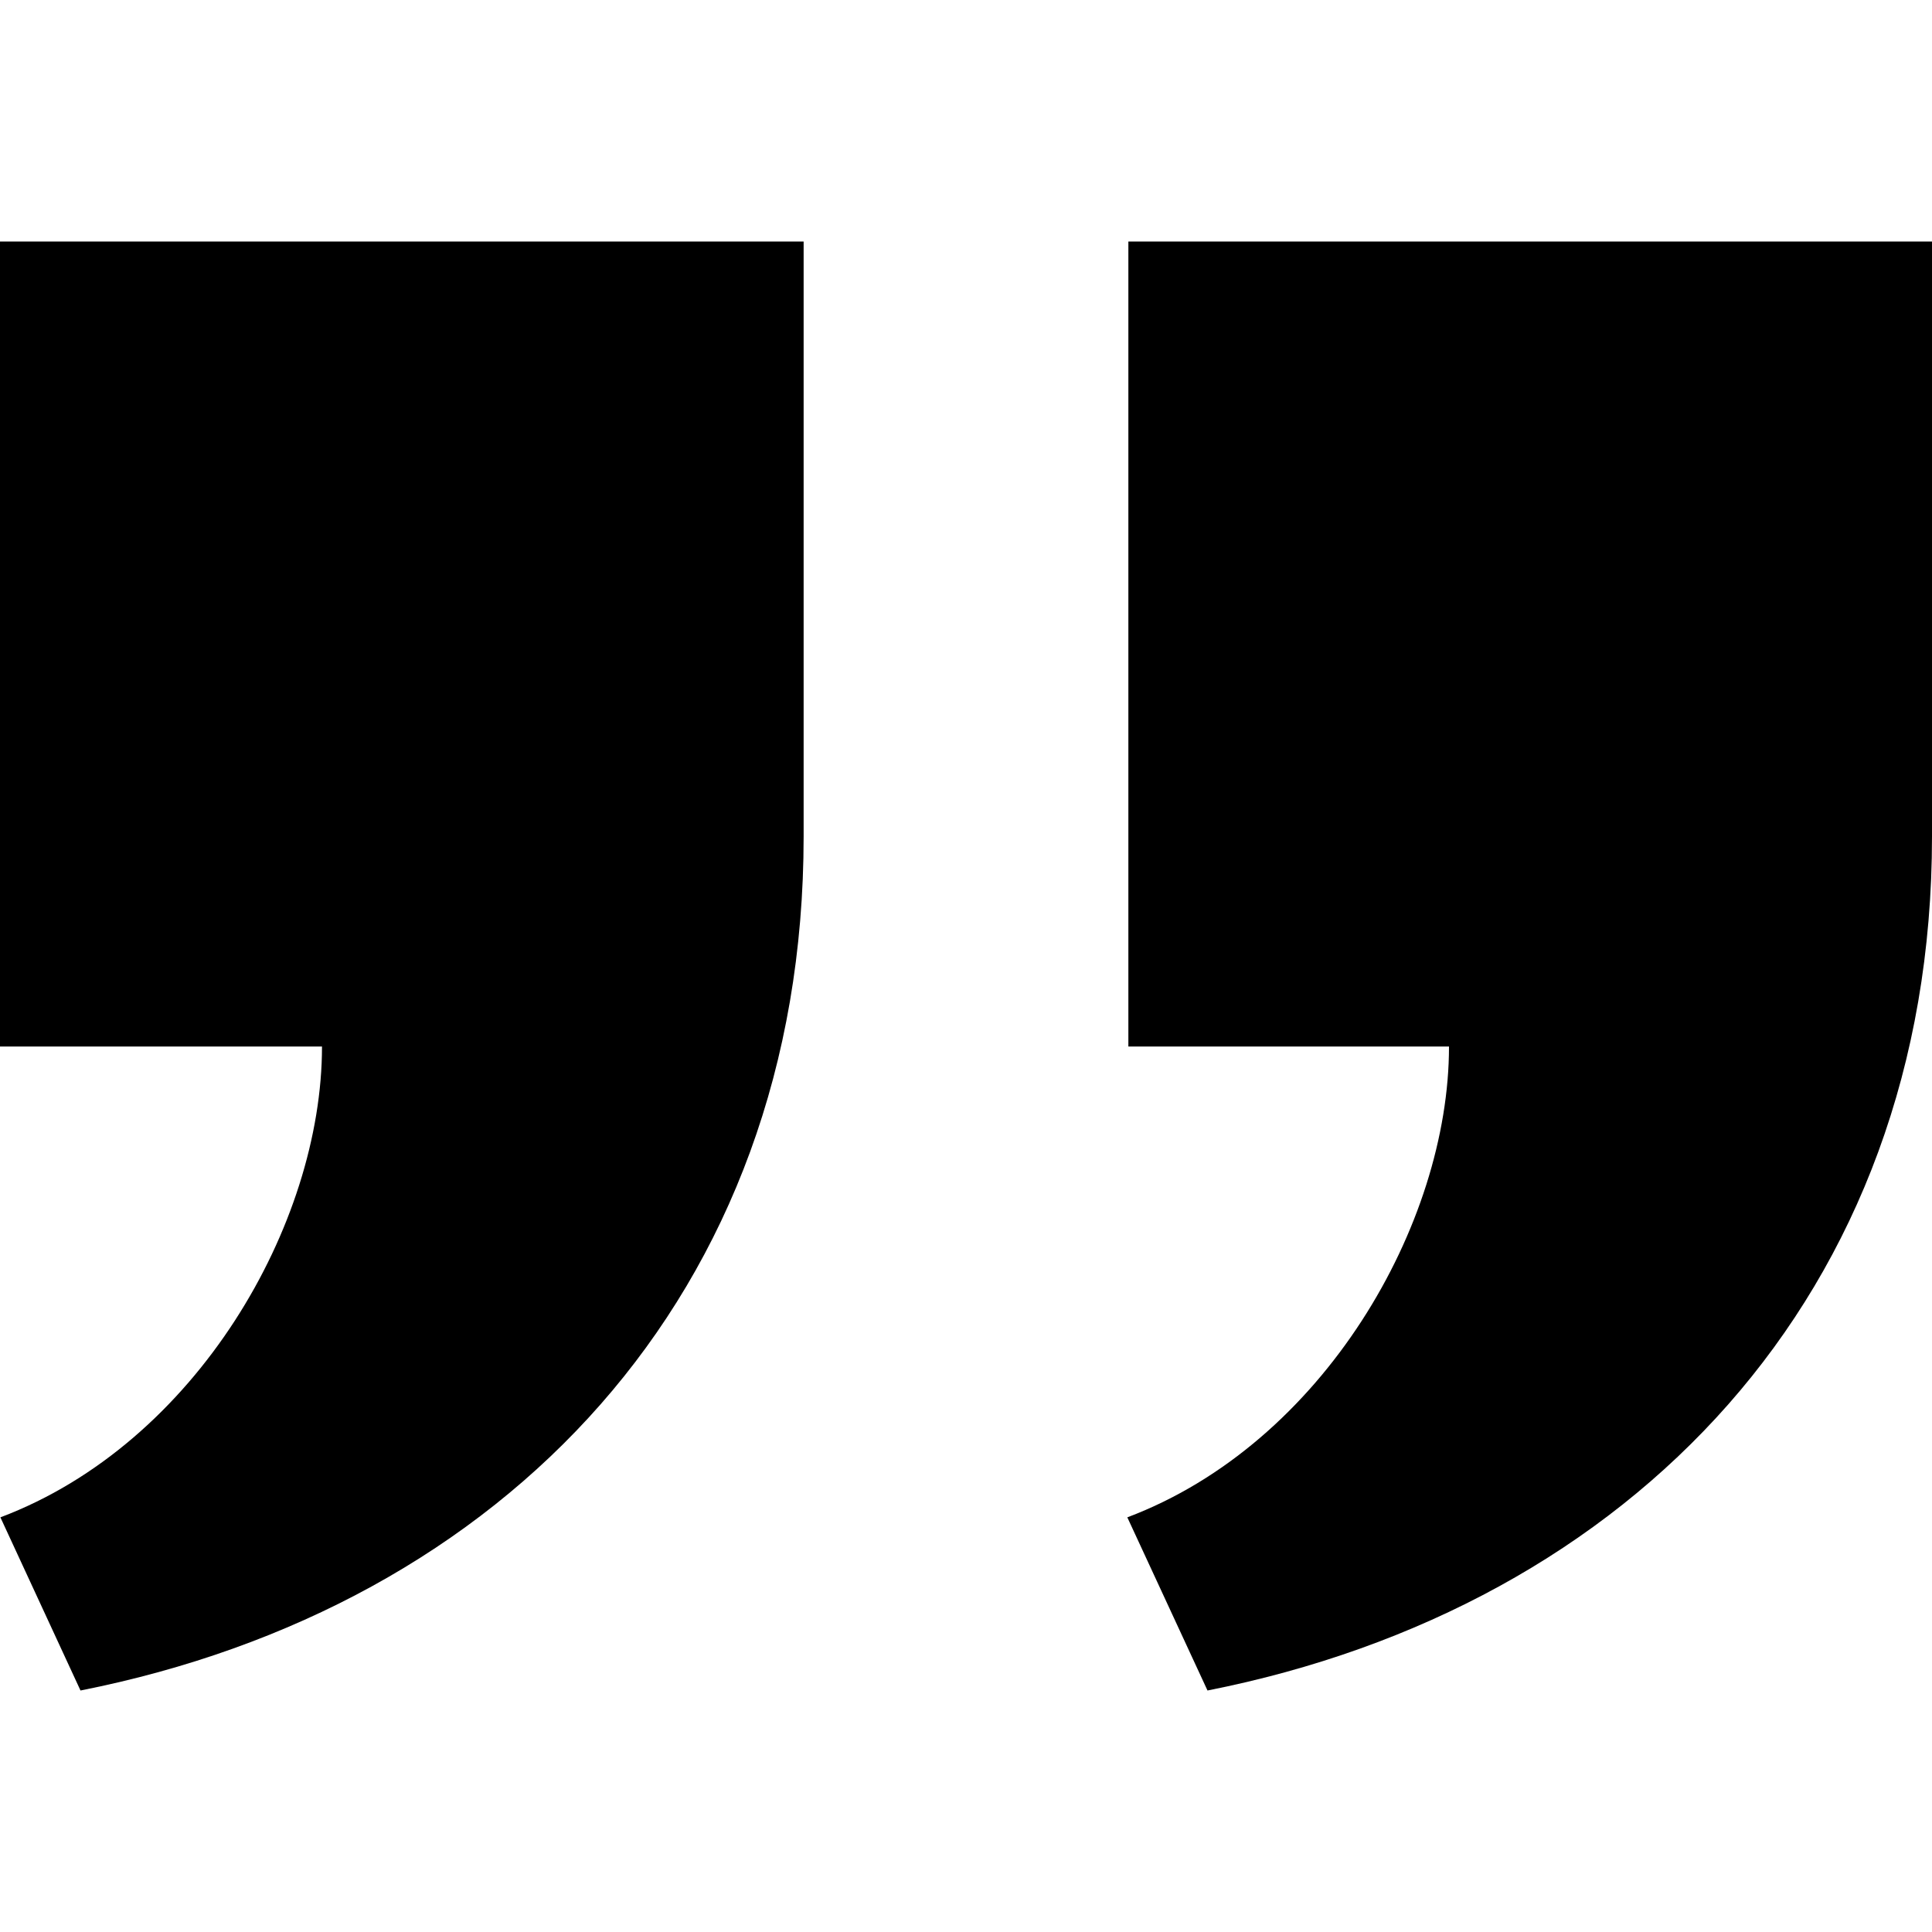
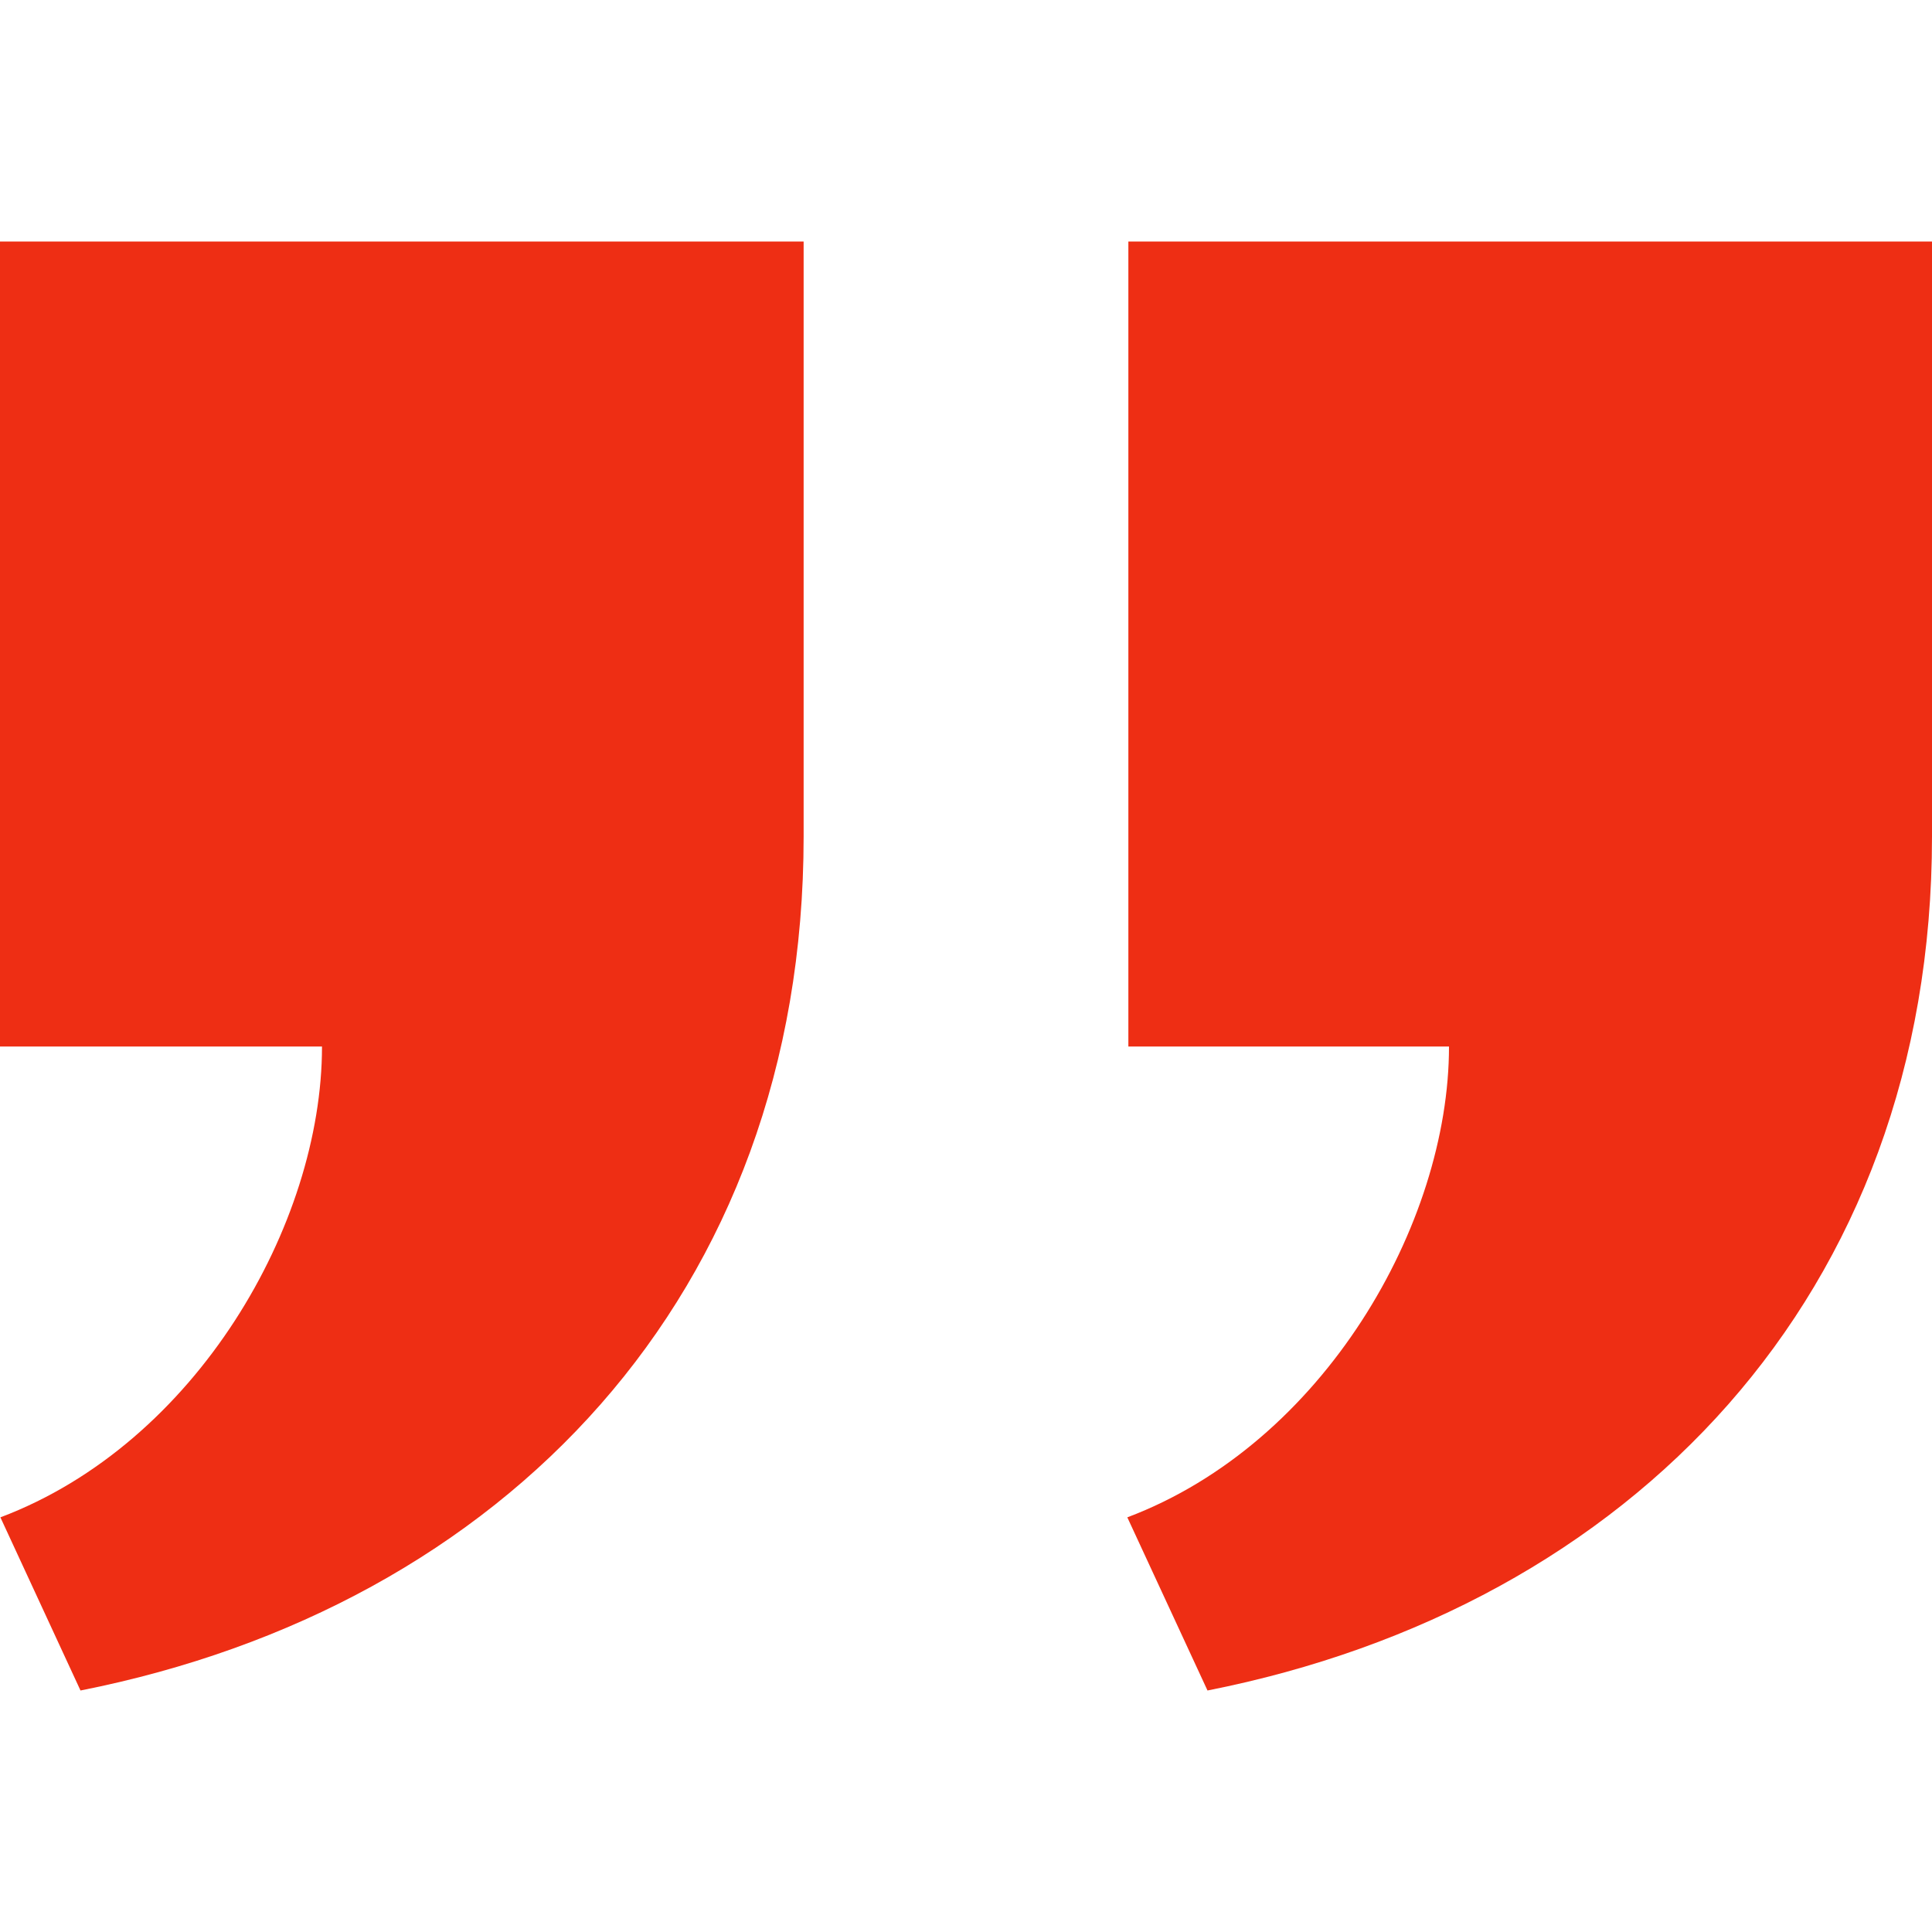
<svg xmlns="http://www.w3.org/2000/svg" width="24" height="24" viewBox="0 0 24 24">
-   <path d="M9.983 3v7.391c0 5.704-3.731 9.57-8.983 10.609l-.995-2.151c2.432-.917 3.995-3.638 3.995-5.849h-4v-10h9.983zm14.017 0v7.391c0 5.704-3.748 9.571-9 10.609l-.996-2.151c2.433-.917 3.996-3.638 3.996-5.849h-3.983v-10h9.983z" />
+   <path fill="rgb(238, 46, 20)" d="M9.983 3v7.391c0 5.704-3.731 9.57-8.983 10.609l-.995-2.151c2.432-.917 3.995-3.638 3.995-5.849h-4v-10h9.983zm14.017 0v7.391c0 5.704-3.748 9.571-9 10.609l-.996-2.151c2.433-.917 3.996-3.638 3.996-5.849h-3.983v-10h9.983z" />
</svg>
